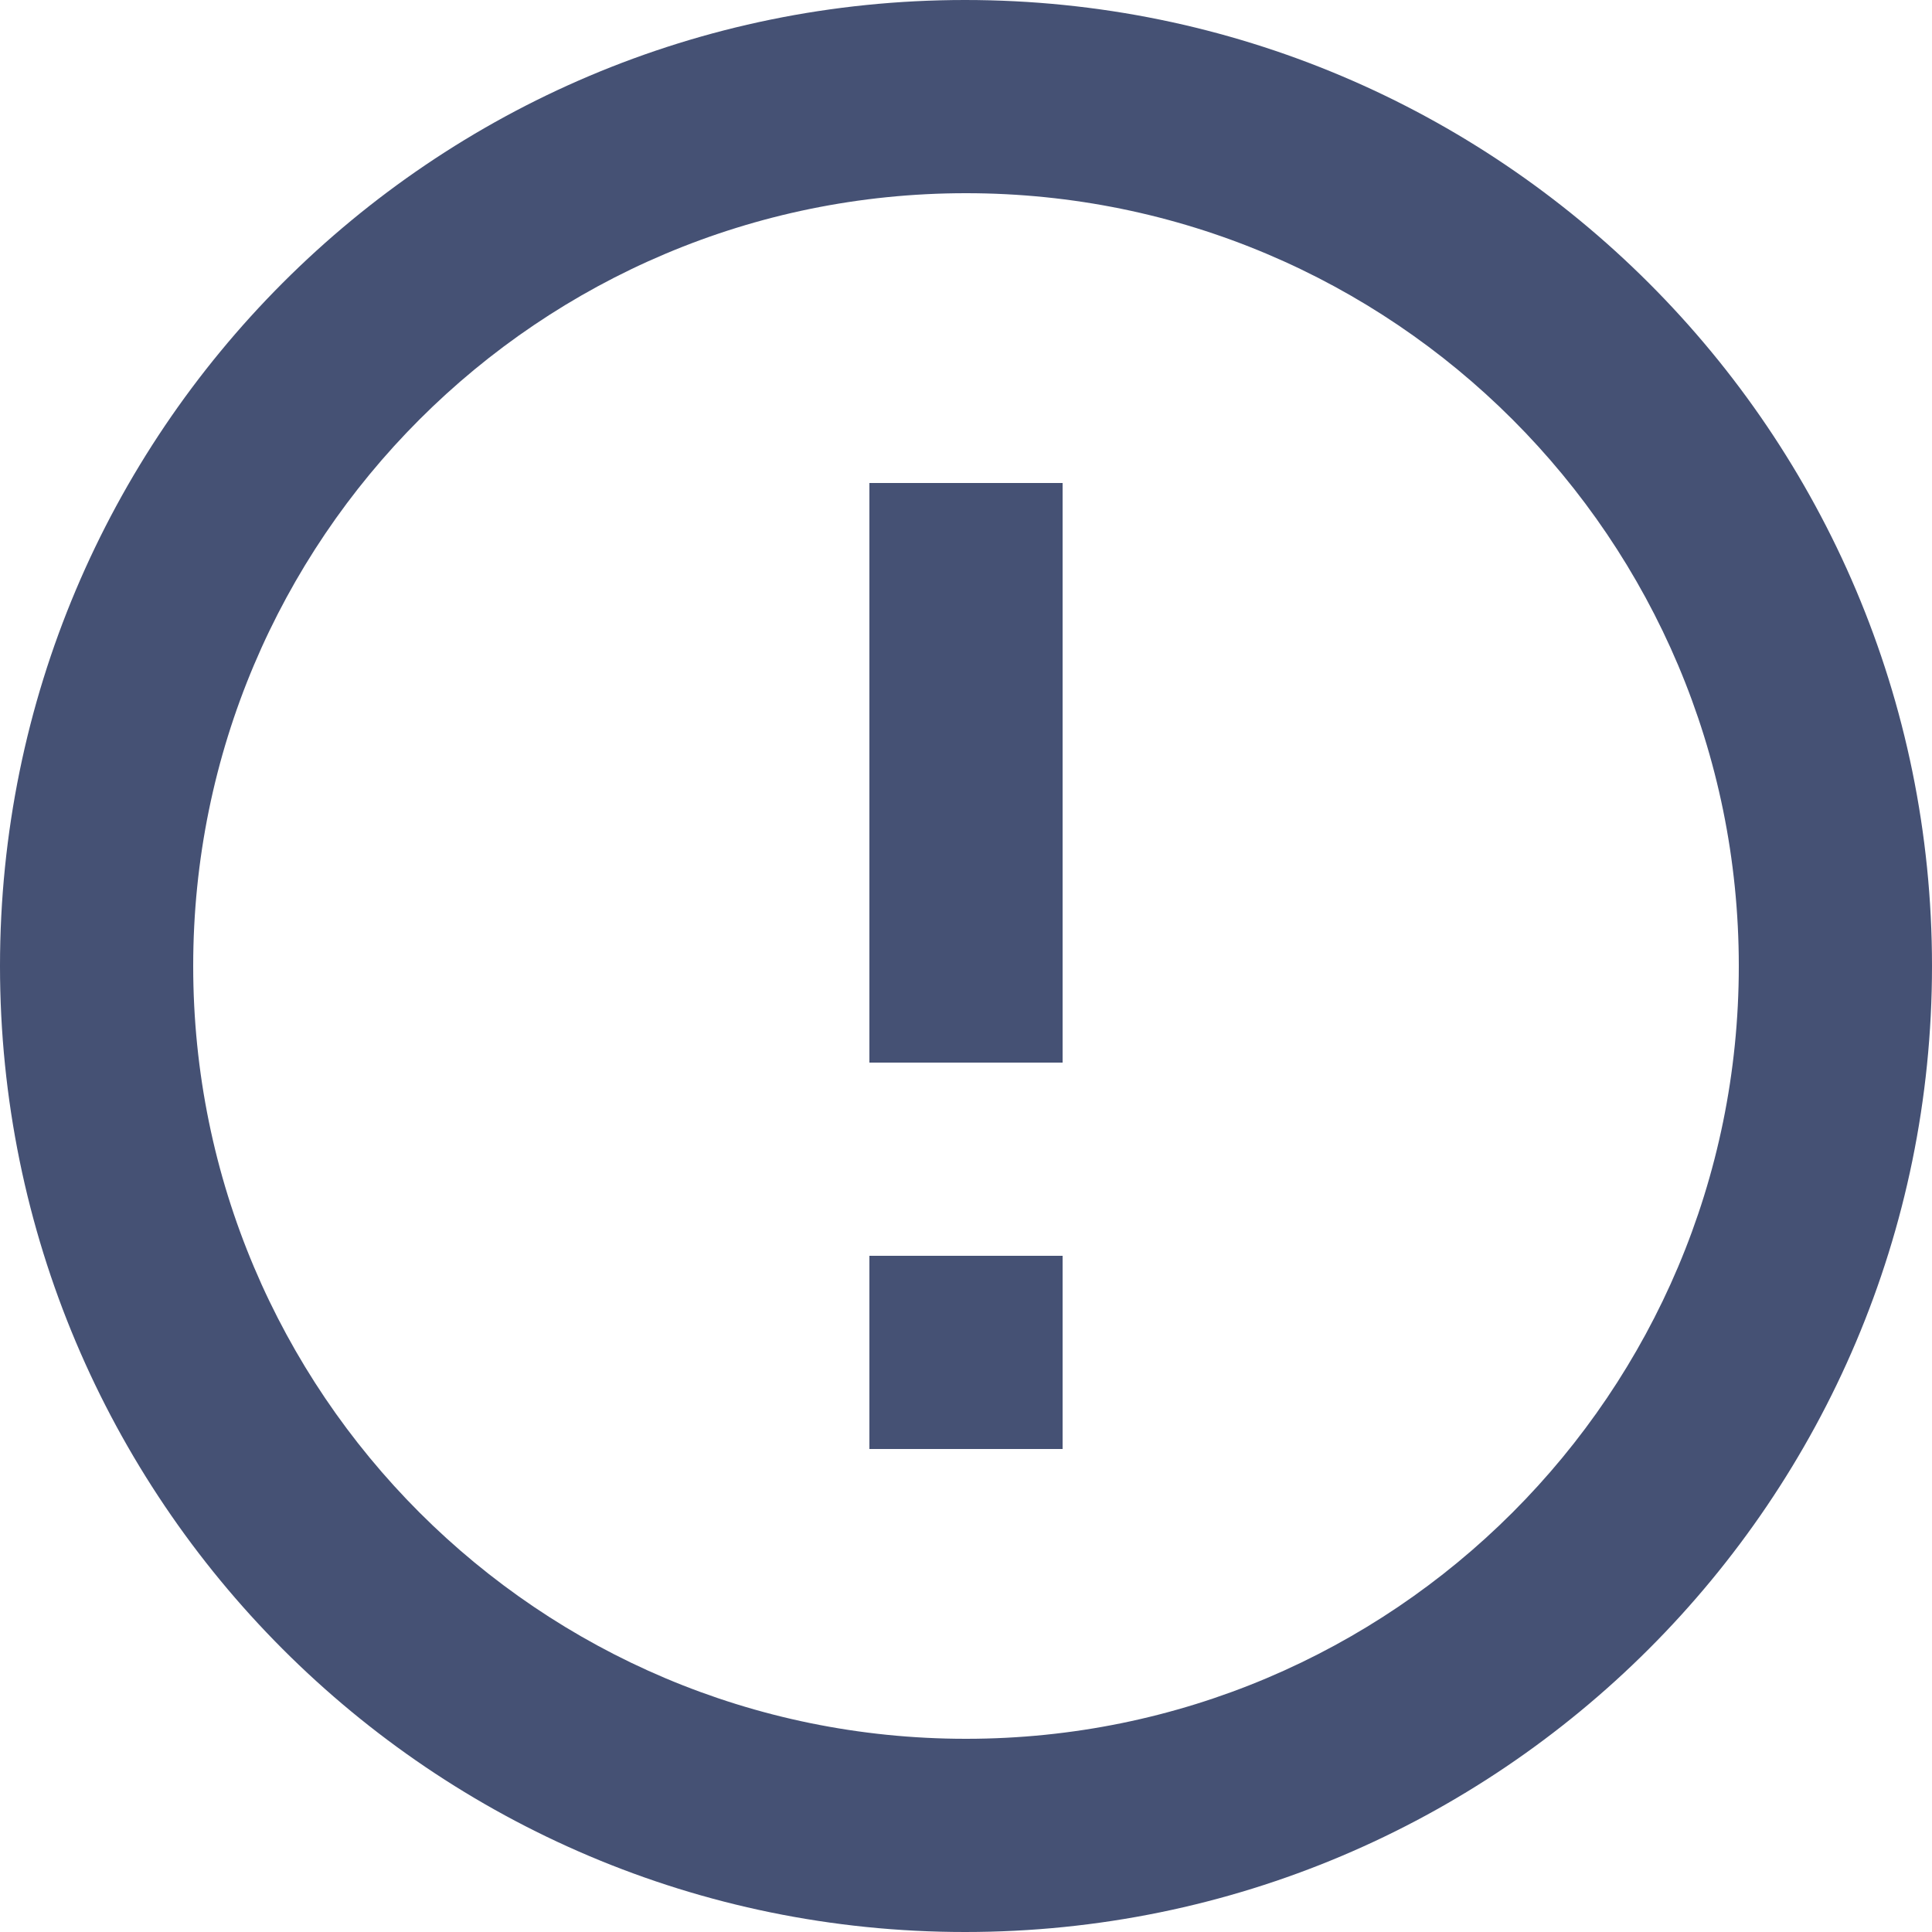
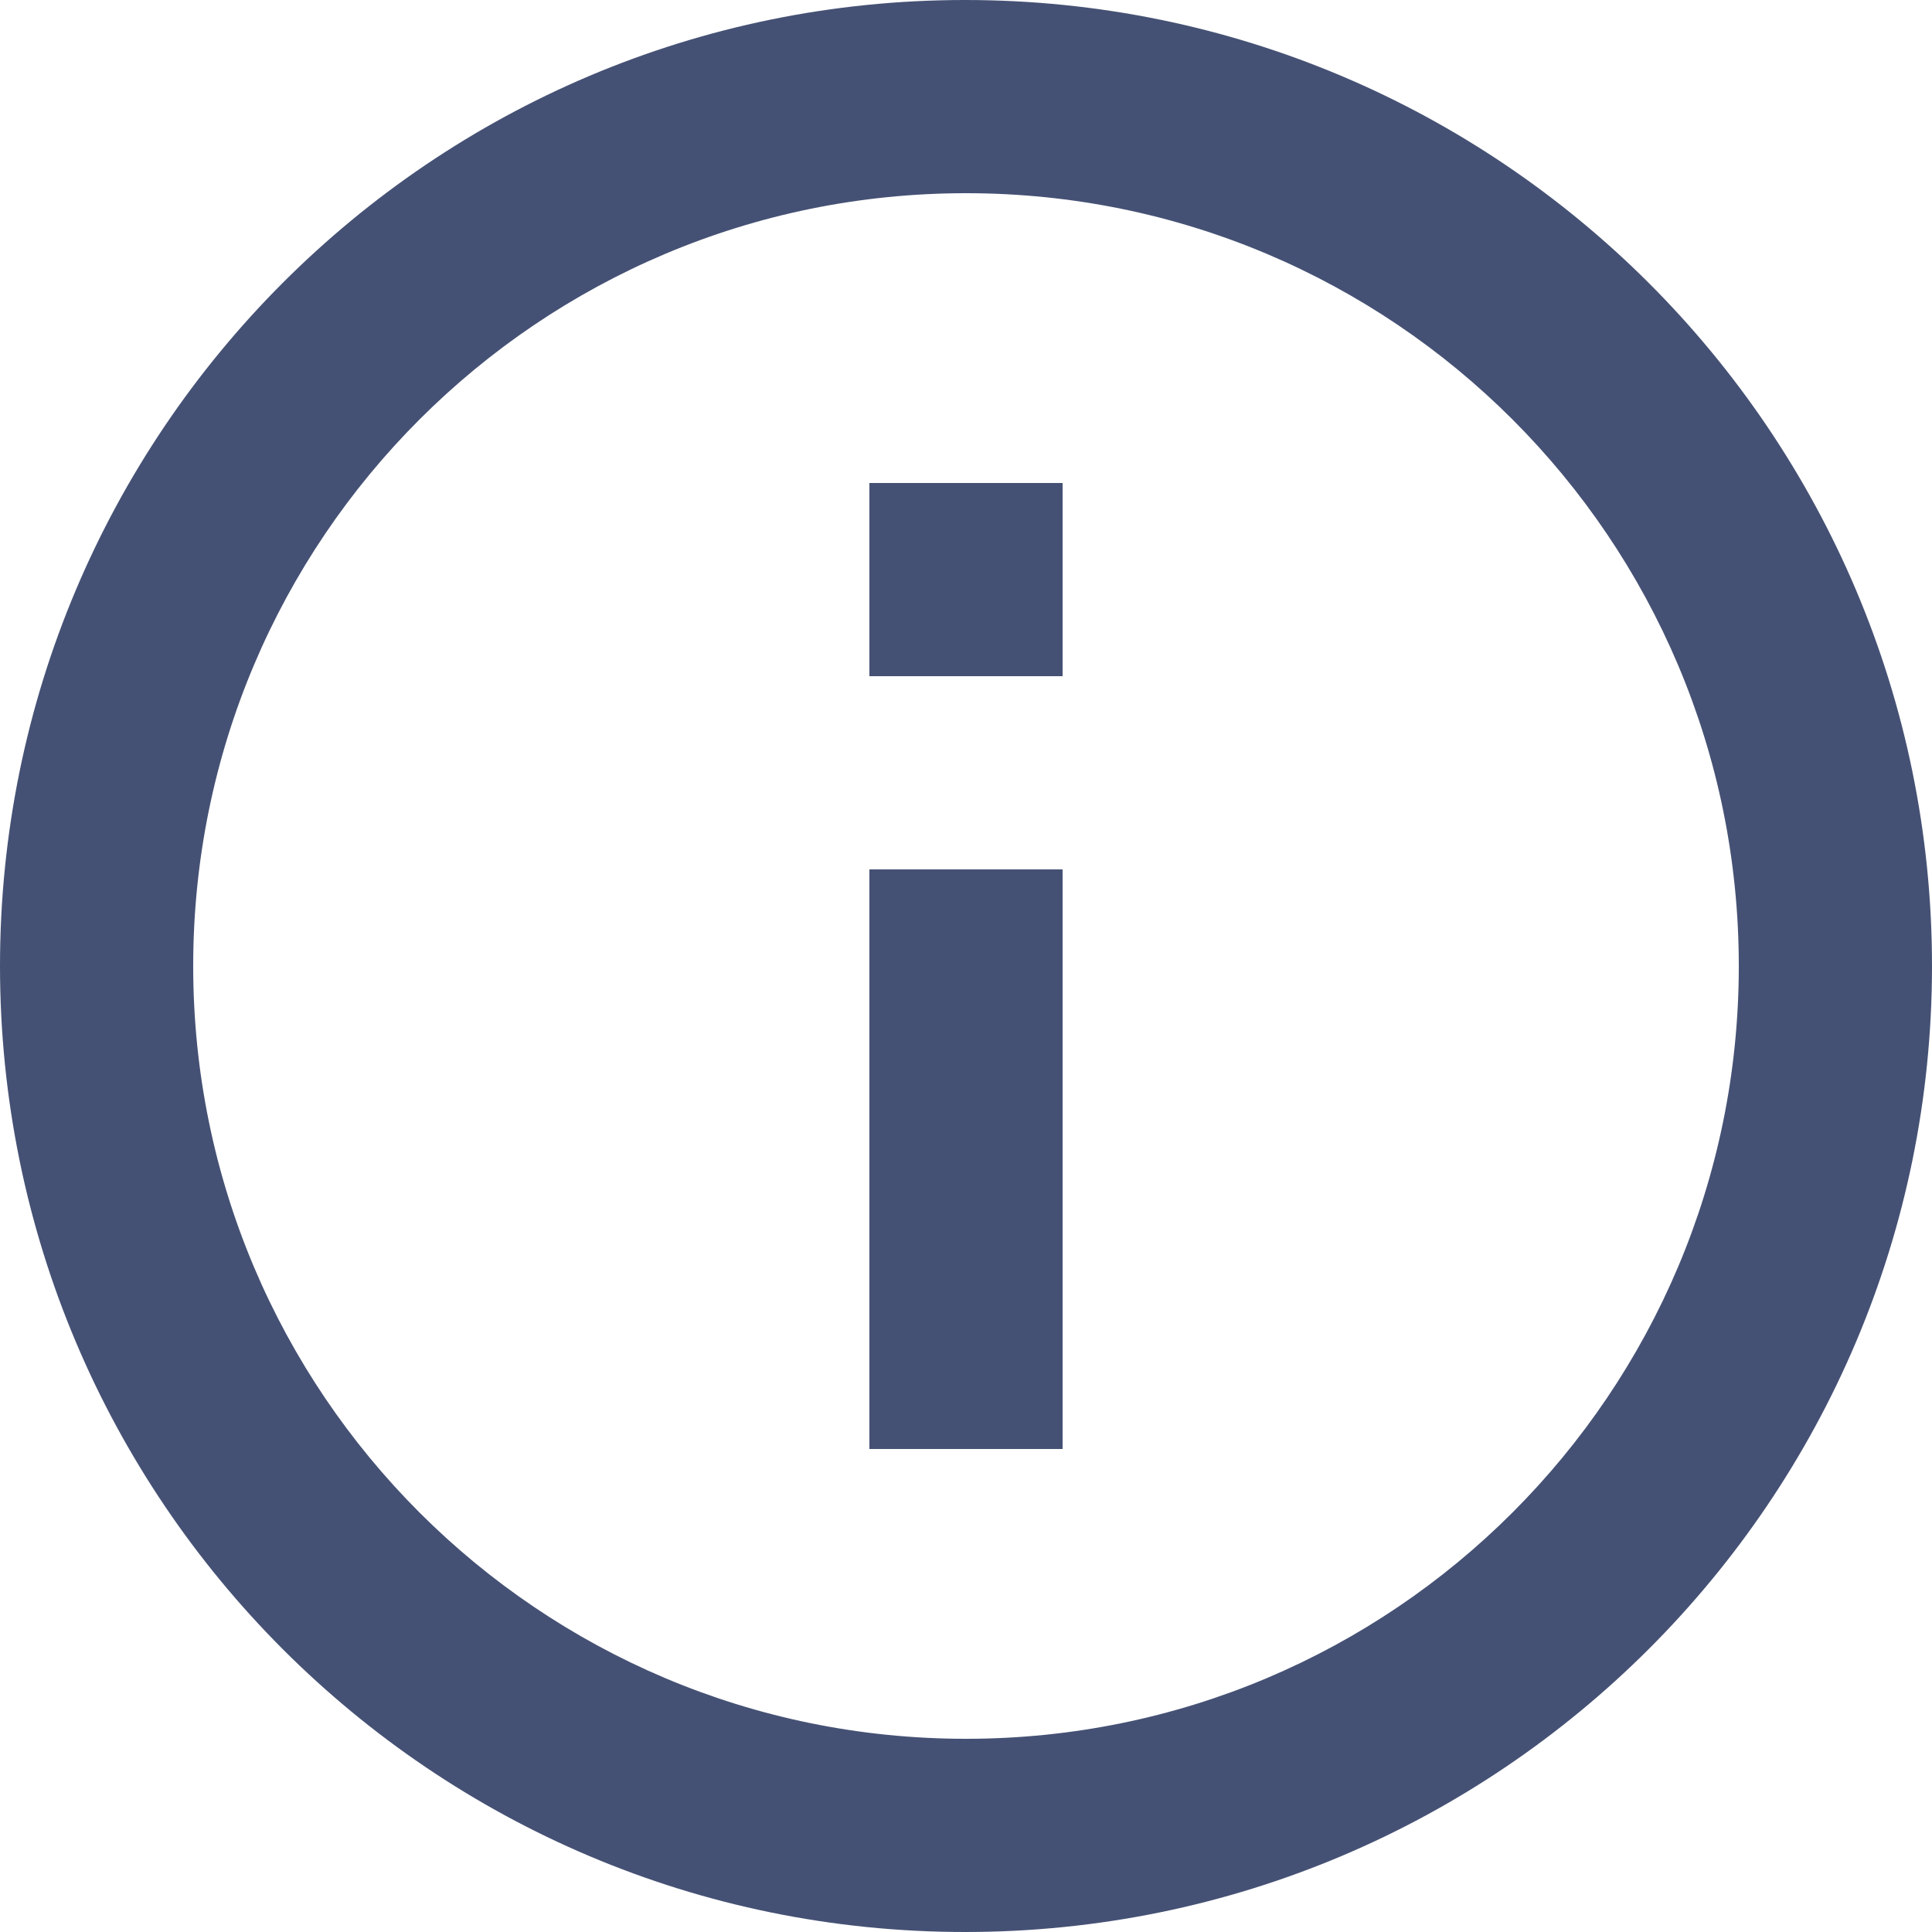
<svg xmlns="http://www.w3.org/2000/svg" viewBox="0 0 20 20" fill="none">
-   <path d="M9 13H11V15H9V13ZM9 5H11V11H9V5ZM9.99 0C4.47 0 0 4.48 0 10C0 15.52 4.47 20 9.99 20C15.52 20 20 15.52 20 10C20 4.48 15.52 0 9.99 0ZM10 18C5.58 18 2 14.42 2 10C2 5.58 5.58 2 10 2C14.42 2 18 5.58 18 10C18 14.42 14.42 18 10 18Z" fill="#455174" />
+   <path d="M9 5H11V7H9V5ZM9 9H11V15H9V9ZM9.99 0C4.47 0 0 4.48 0 10C0 15.52 4.47 20 9.99 20C15.52 20 20 15.52 20 10C20 4.48 15.52 0 9.99 0ZM10 18C5.58 18 2 14.42 2 10C2 5.58 5.58 2 10 2C14.42 2 18 5.58 18 10C18 14.42 14.42 18 10 18Z" fill="#455174" />
</svg>
